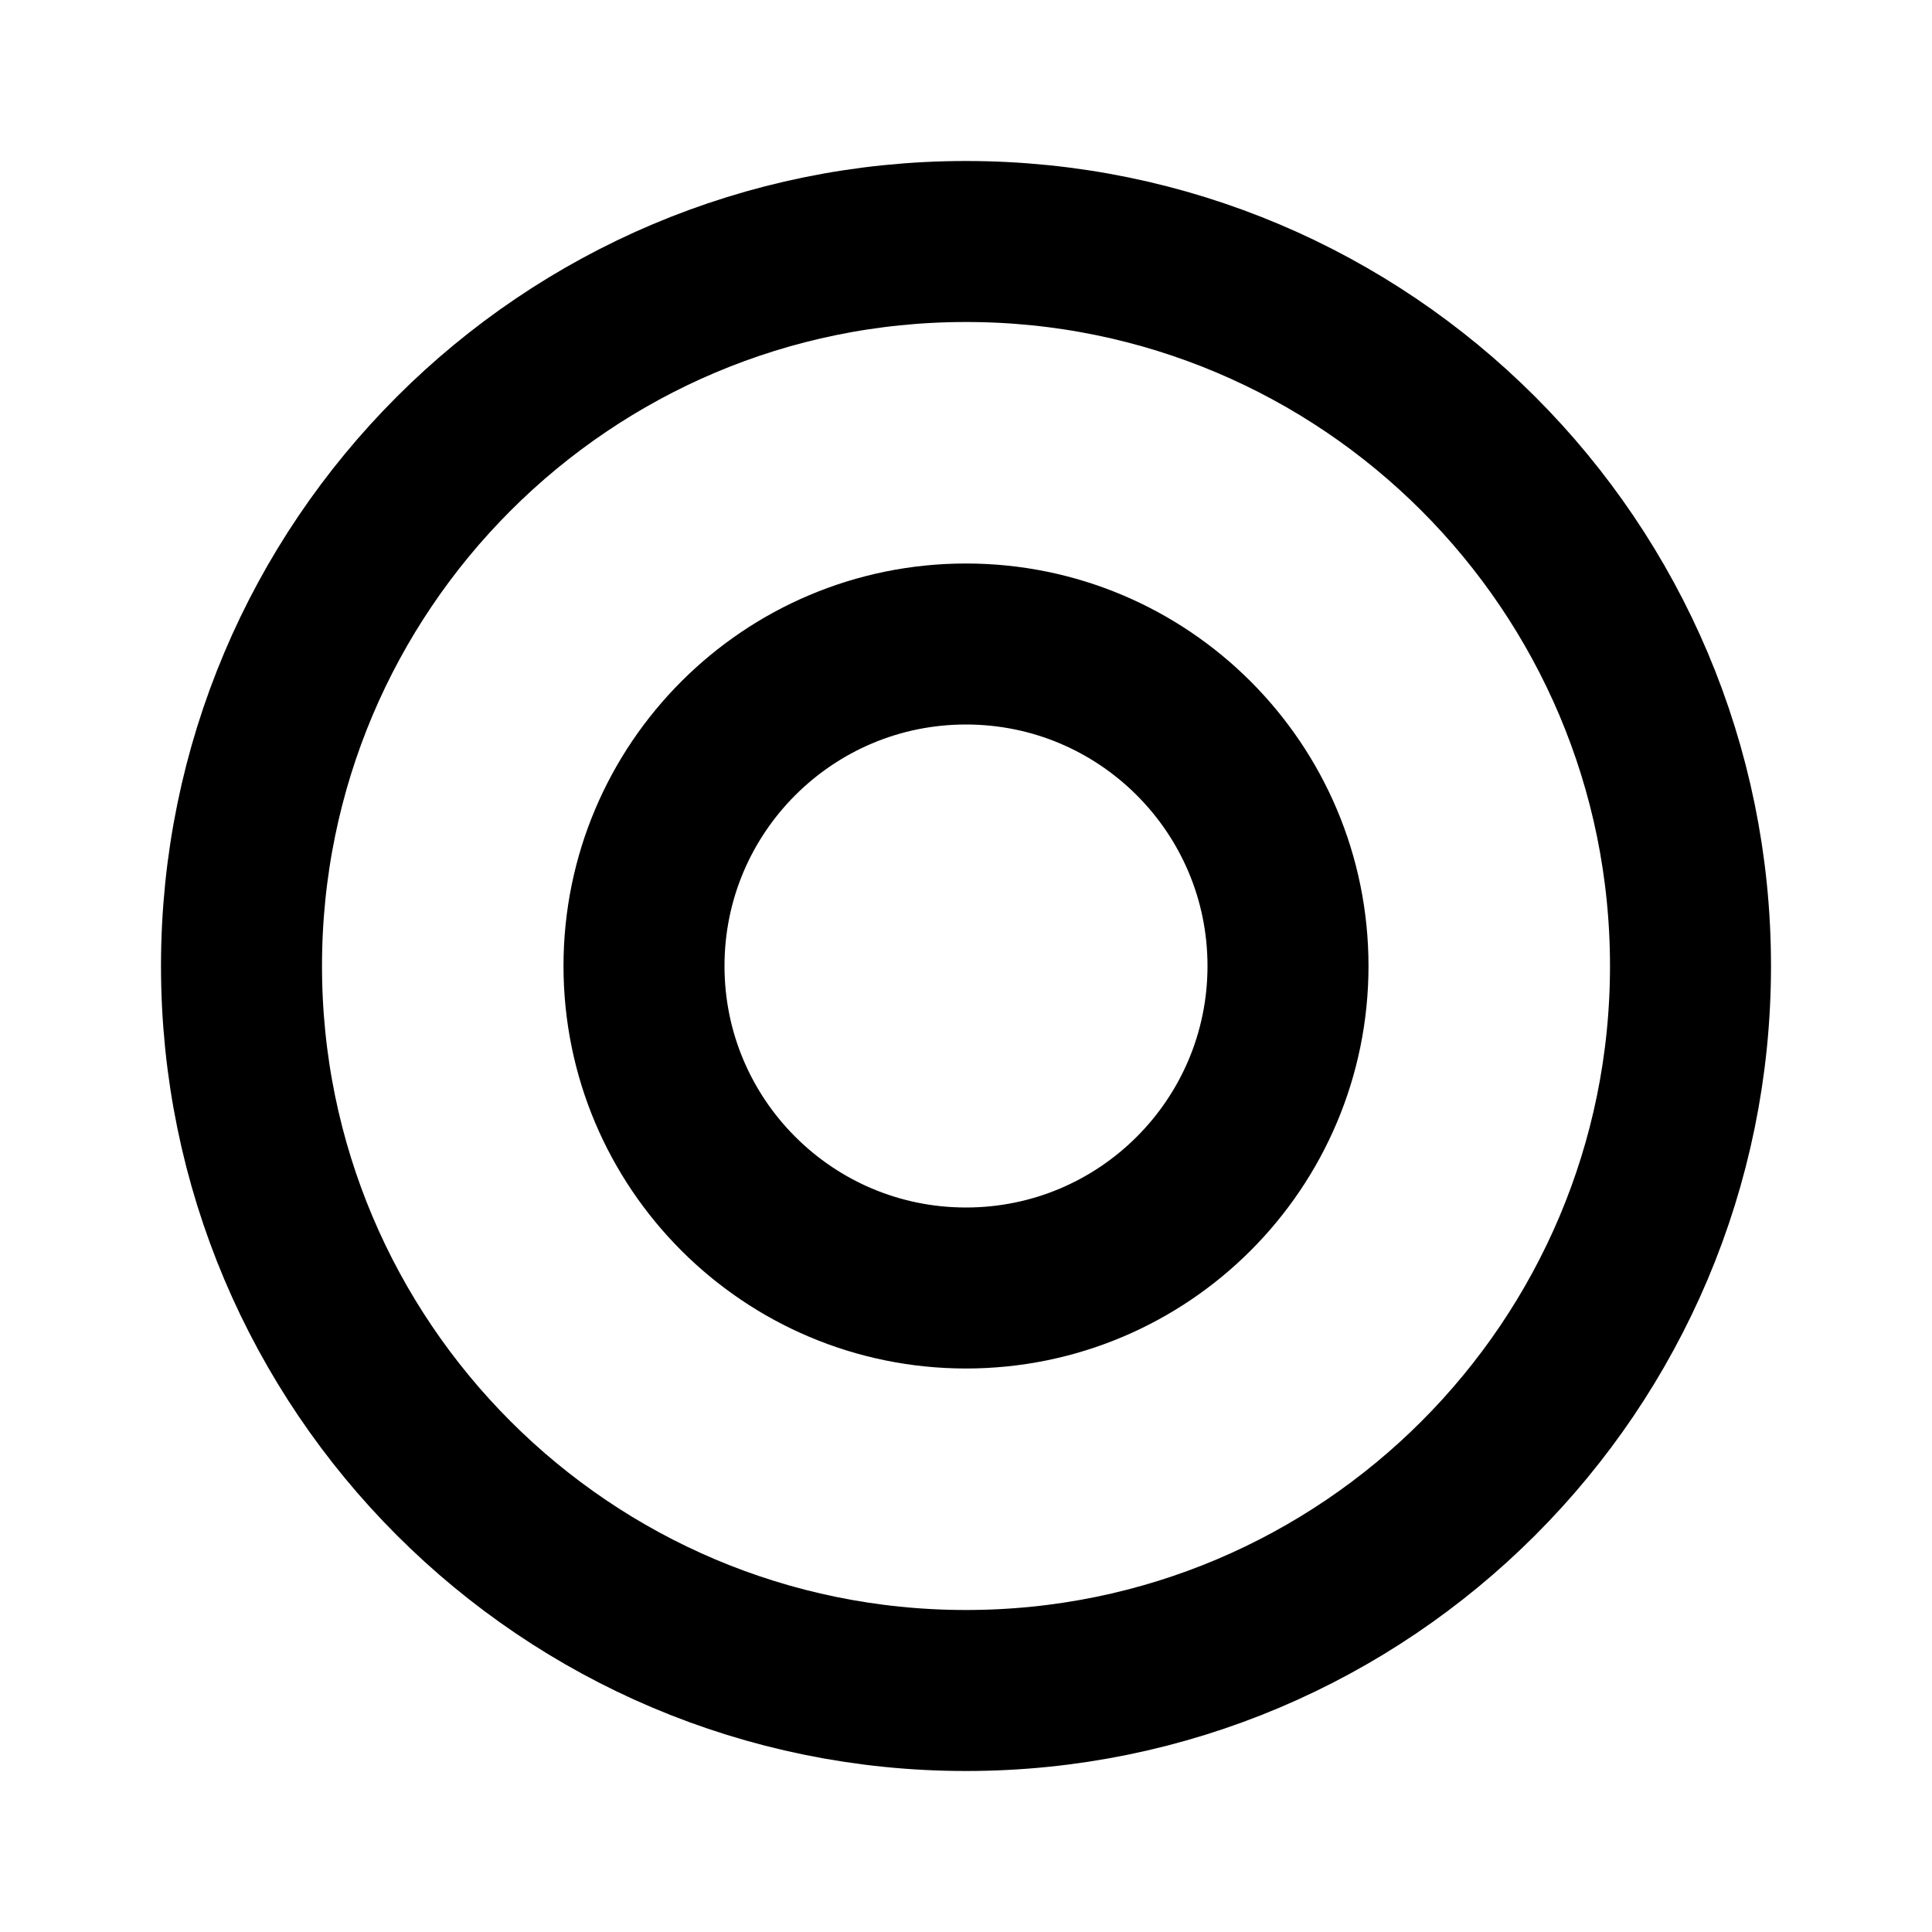
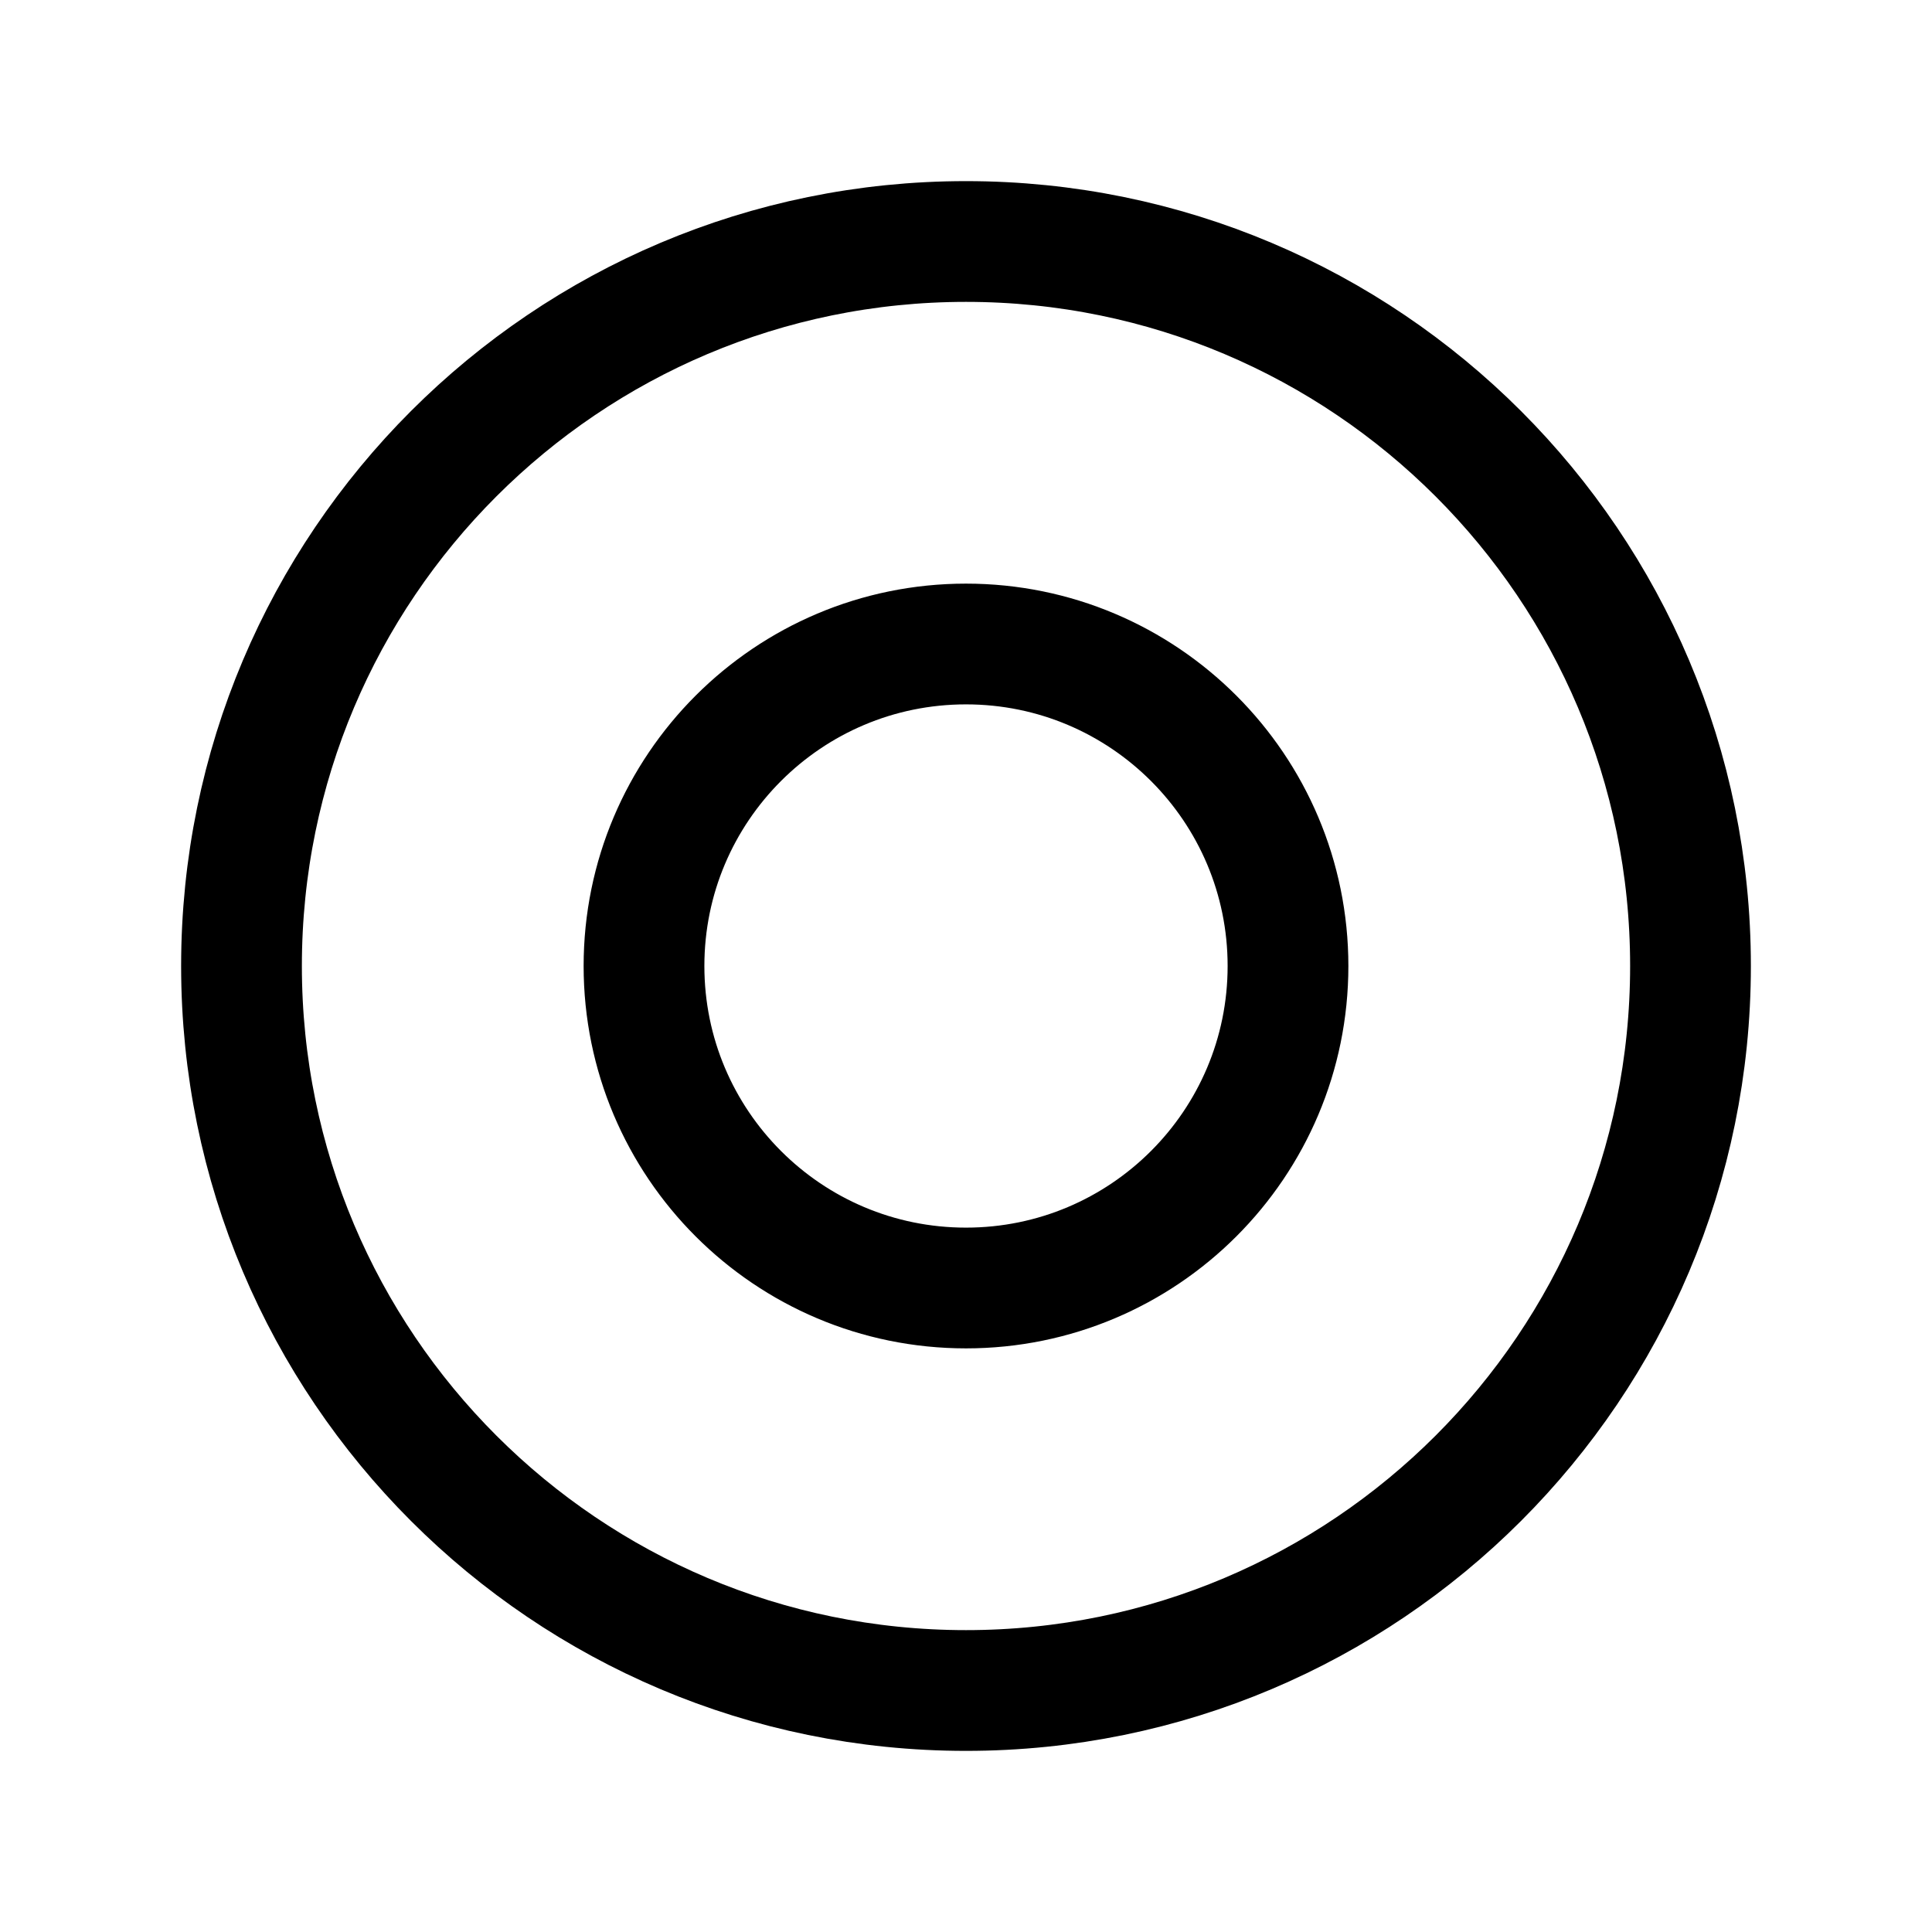
- <svg xmlns="http://www.w3.org/2000/svg" width="24" height="24" viewBox="0 0 24 24" fill="none" stroke="black" stroke-width="2" stroke-linecap="round" stroke-linejoin="round">
+ <svg xmlns="http://www.w3.org/2000/svg" width="24" height="24" viewBox="0 0 24 24" fill="none" stroke="black" stroke-width="1.5" stroke-linecap="round" stroke-linejoin="round">
  <path d="M12 3a9 9 0 1 0 0 18 9 9 0 0 0 0-18zM12 8a4 4 0 1 0 0 8 4 4 0 0 0 0-8z" />
</svg>
